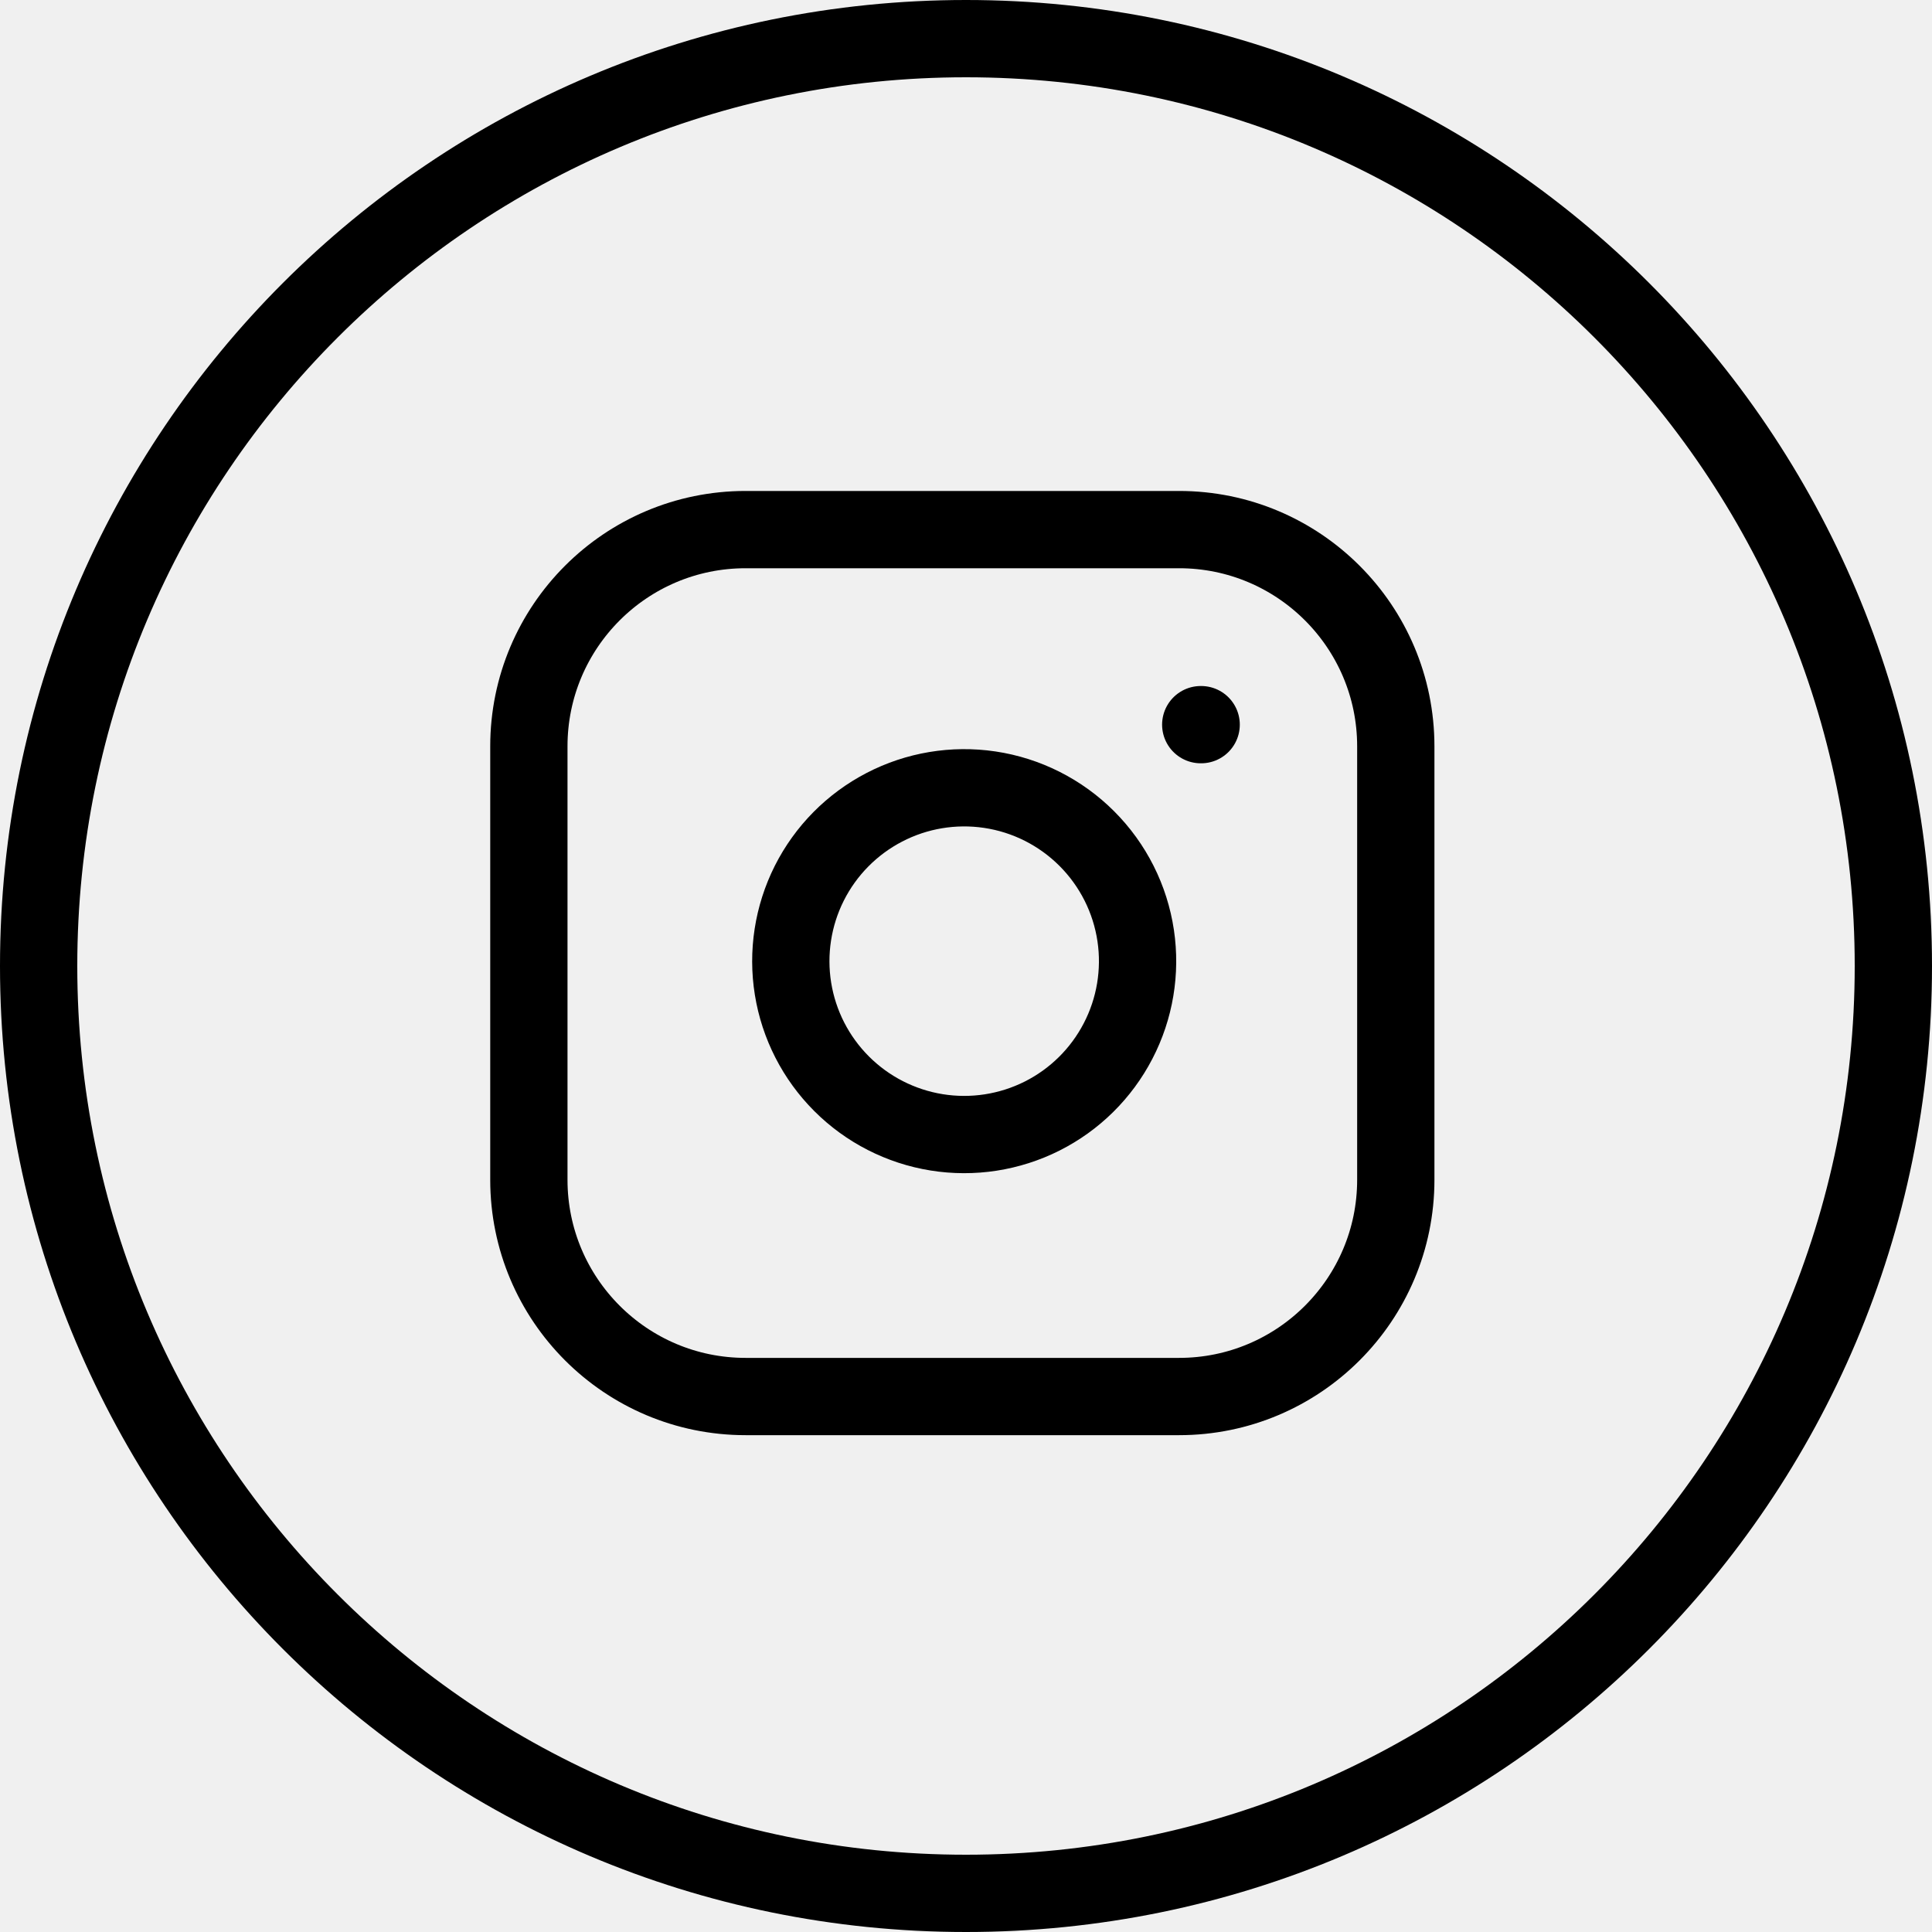
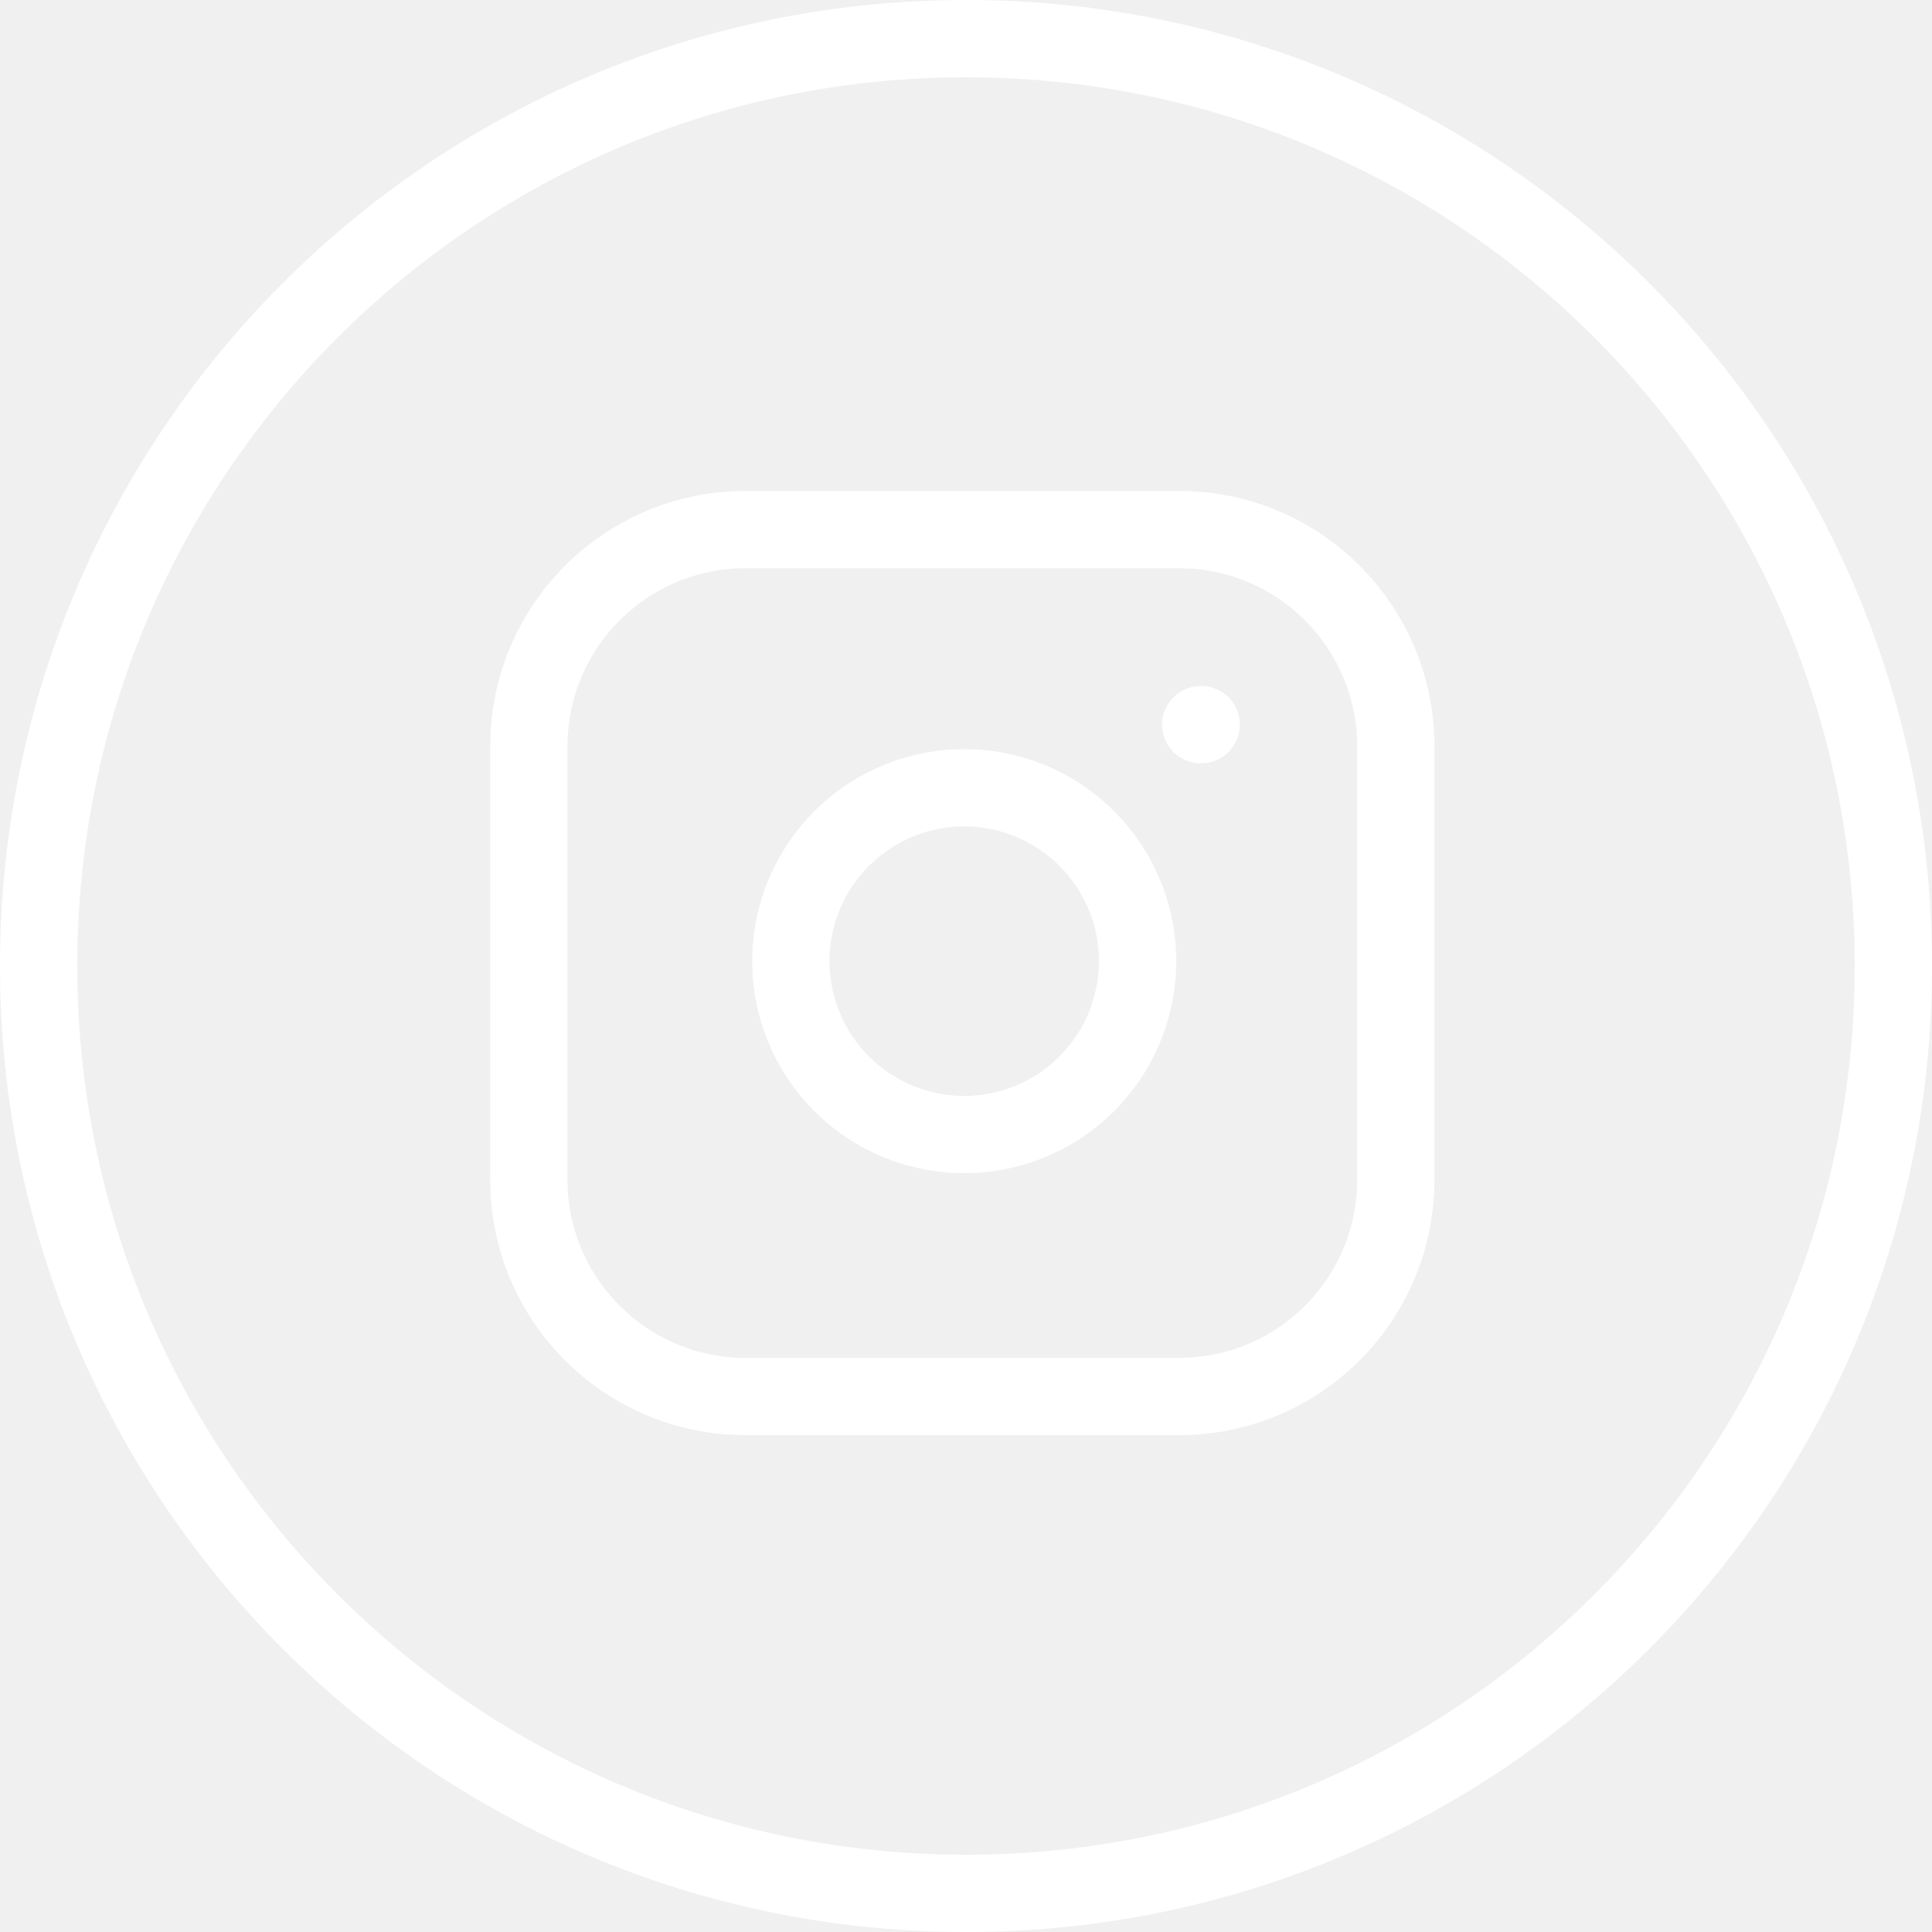
- <svg xmlns="http://www.w3.org/2000/svg" width="50" height="50" viewBox="0 0 50 50" fill="none">
-   <path d="M30.514 13.706H19.296C16.198 13.706 13.687 16.217 13.687 19.315V30.533C13.687 33.63 16.198 36.142 19.296 36.142H30.514C33.611 36.142 36.123 33.63 36.123 30.533V19.315C36.123 16.217 33.611 13.706 30.514 13.706Z" stroke="black" stroke-width="2" stroke-linecap="round" stroke-linejoin="round" />
-   <path d="M29.392 24.217C29.53 25.15 29.371 26.104 28.936 26.941C28.502 27.779 27.814 28.459 26.971 28.883C26.128 29.307 25.172 29.455 24.241 29.305C23.309 29.155 22.448 28.715 21.781 28.048C21.113 27.38 20.673 26.52 20.523 25.588C20.373 24.656 20.521 23.701 20.945 22.857C21.37 22.014 22.049 21.327 22.887 20.892C23.724 20.457 24.678 20.298 25.612 20.436C26.564 20.577 27.445 21.021 28.126 21.702C28.807 22.383 29.251 23.264 29.392 24.217Z" stroke="black" stroke-width="2" stroke-linecap="round" stroke-linejoin="round" />
-   <path d="M31.075 18.754H31.086" stroke="black" stroke-width="2" stroke-linecap="round" stroke-linejoin="round" />
-   <circle cx="25" cy="25" r="24" stroke="black" stroke-width="2" />
+ <svg xmlns="http://www.w3.org/2000/svg" id="Layer_1" data-name="Layer 1" viewBox="0 0 50 50">
+   <defs>
+     <style>
+       .cls-1 {
+         stroke-linecap: round;
+         stroke-linejoin: round;
+       }
+ 
+       .cls-1, .cls-2 {
+         fill: none;
+         stroke: #fff;
+         stroke-width: 2px;
+       }
+     </style>
+   </defs>
+   <path class="cls-1" d="m30.514,13.706h-11.218c-3.098,0-5.609,2.511-5.609,5.609v11.218c0,3.098,2.511,5.609,5.609,5.609h11.218c3.098,0,5.609-2.511,5.609-5.609v-11.218c0-3.098-2.511-5.609-5.609-5.609Z" />
+   <path class="cls-1" d="m29.392,24.217c.138.934-.021,1.887-.456,2.725-.435.838-1.122,1.517-1.965,1.941-.843.424-1.798.572-2.73.422-.932-.15-1.793-.59-2.46-1.257-.667-.667-1.107-1.528-1.257-2.46-.15-.932-.002-1.887.422-2.73.424-.843,1.104-1.531,1.941-1.966.838-.435,1.791-.594,2.725-.456.952.141,1.834.585,2.515,1.266.681.681,1.124,1.562,1.266,2.515Z" />
+   <path class="cls-1" d="m31.075,18.754h.011" />
+   <circle class="cls-2" cx="25" cy="25" r="24" />
</svg>
